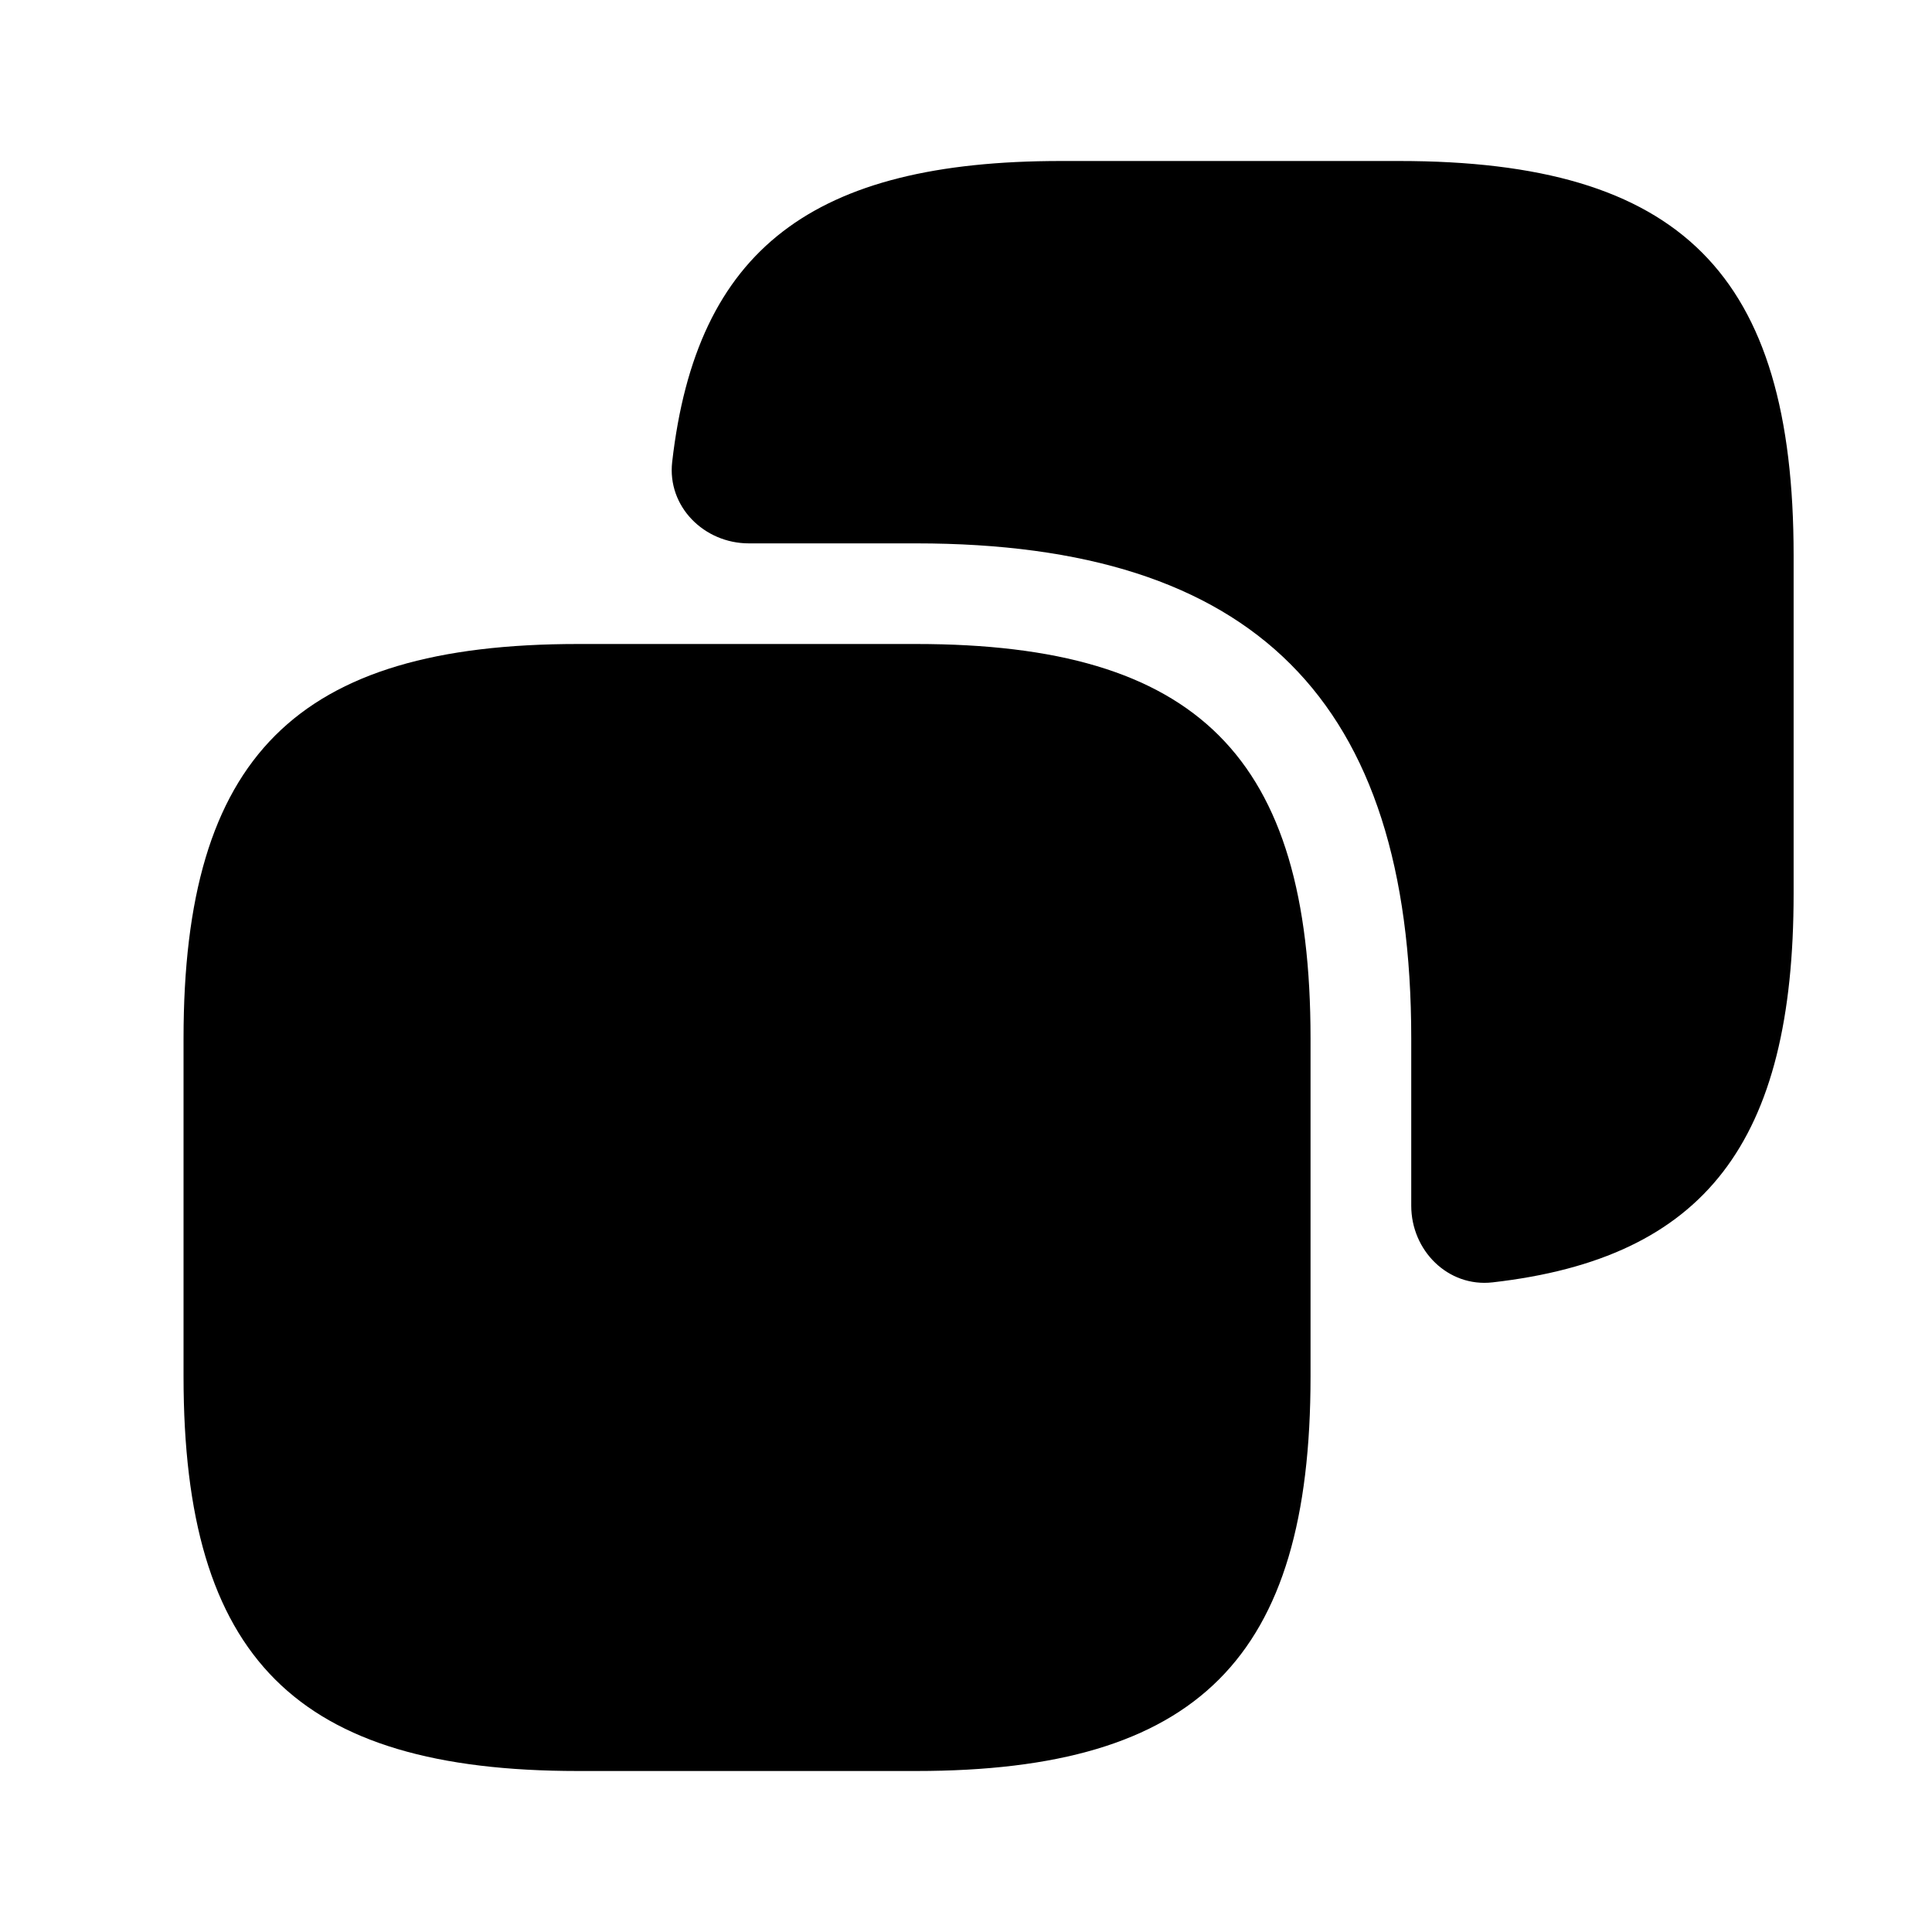
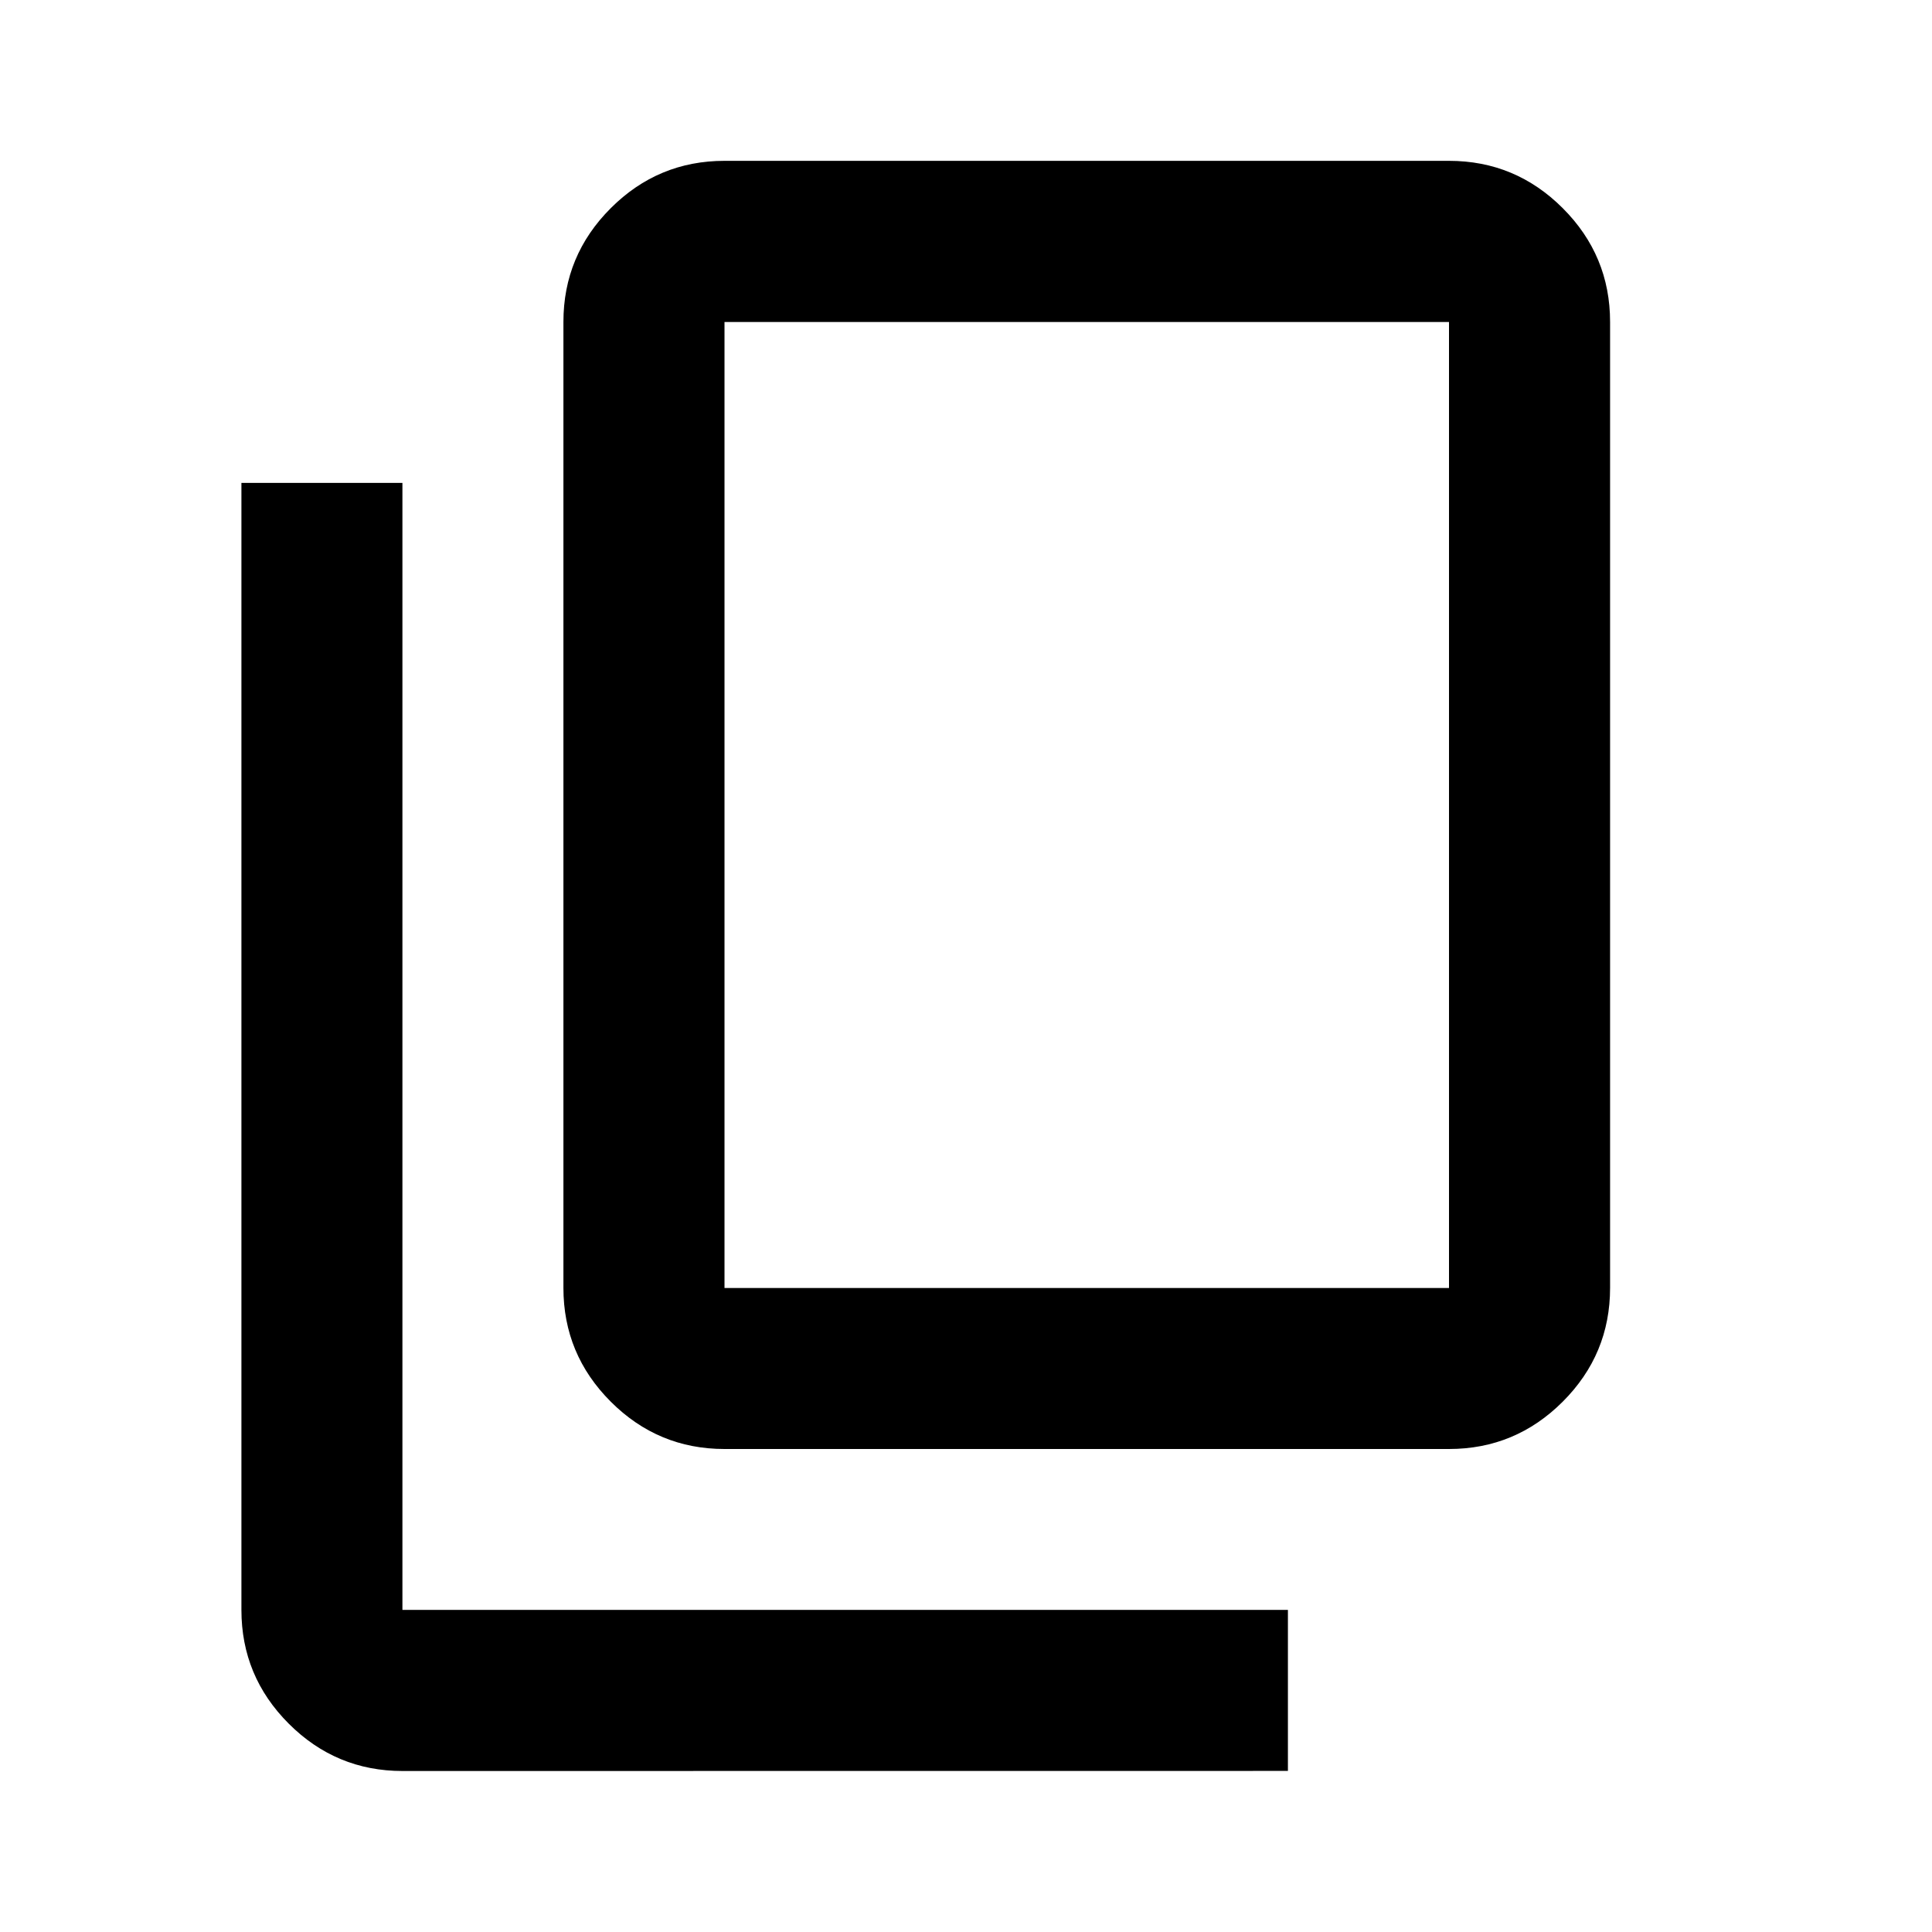
- <svg xmlns="http://www.w3.org/2000/svg" width="24" height="24" viewBox="0 0 24 24" fill="none">
-   <path d="M16.28 12.9v4.2c0 3.5-1.4 4.9-4.9 4.9h-4.2c-3.5 0-4.9-1.4-4.9-4.9v-4.2c0-3.5 1.4-4.9 4.9-4.9h4.2c3.5 0 4.9 1.4 4.9 4.9z" fill="currentColor" />
-   <path d="M17.38 2h-4.2c-3.082 0-4.528 1.094-4.83 3.739-.063.553.396 1.011.953 1.011h2.078c4.2 0 6.15 1.95 6.15 6.15v2.078c0 .557.457 1.015 1.01.952 2.646-.301 3.74-1.747 3.74-4.83V6.9c0-3.5-1.4-4.9-4.9-4.9z" fill="currentColor" />
+ <svg xmlns="http://www.w3.org/2000/svg" viewBox="0 0 24 24">
+   <path d="m9 18c-.55 0-1.021-.196-1.413-.588s-.588-.863-.588-1.413v-12c0-.55.196-1.021.588-1.413s.863-.588 1.413-.588h9c.55 0 1.021.196 1.413.588s.588.863.588 1.413v12c0 .55-.196 1.021-.588 1.413s-.863.588-1.413.588zm0-2h9v-12h-9zm-4 6c-.55 0-1.021-.196-1.413-.588s-.588-.863-.588-1.413v-14h2v14h11v2z" />
</svg>
